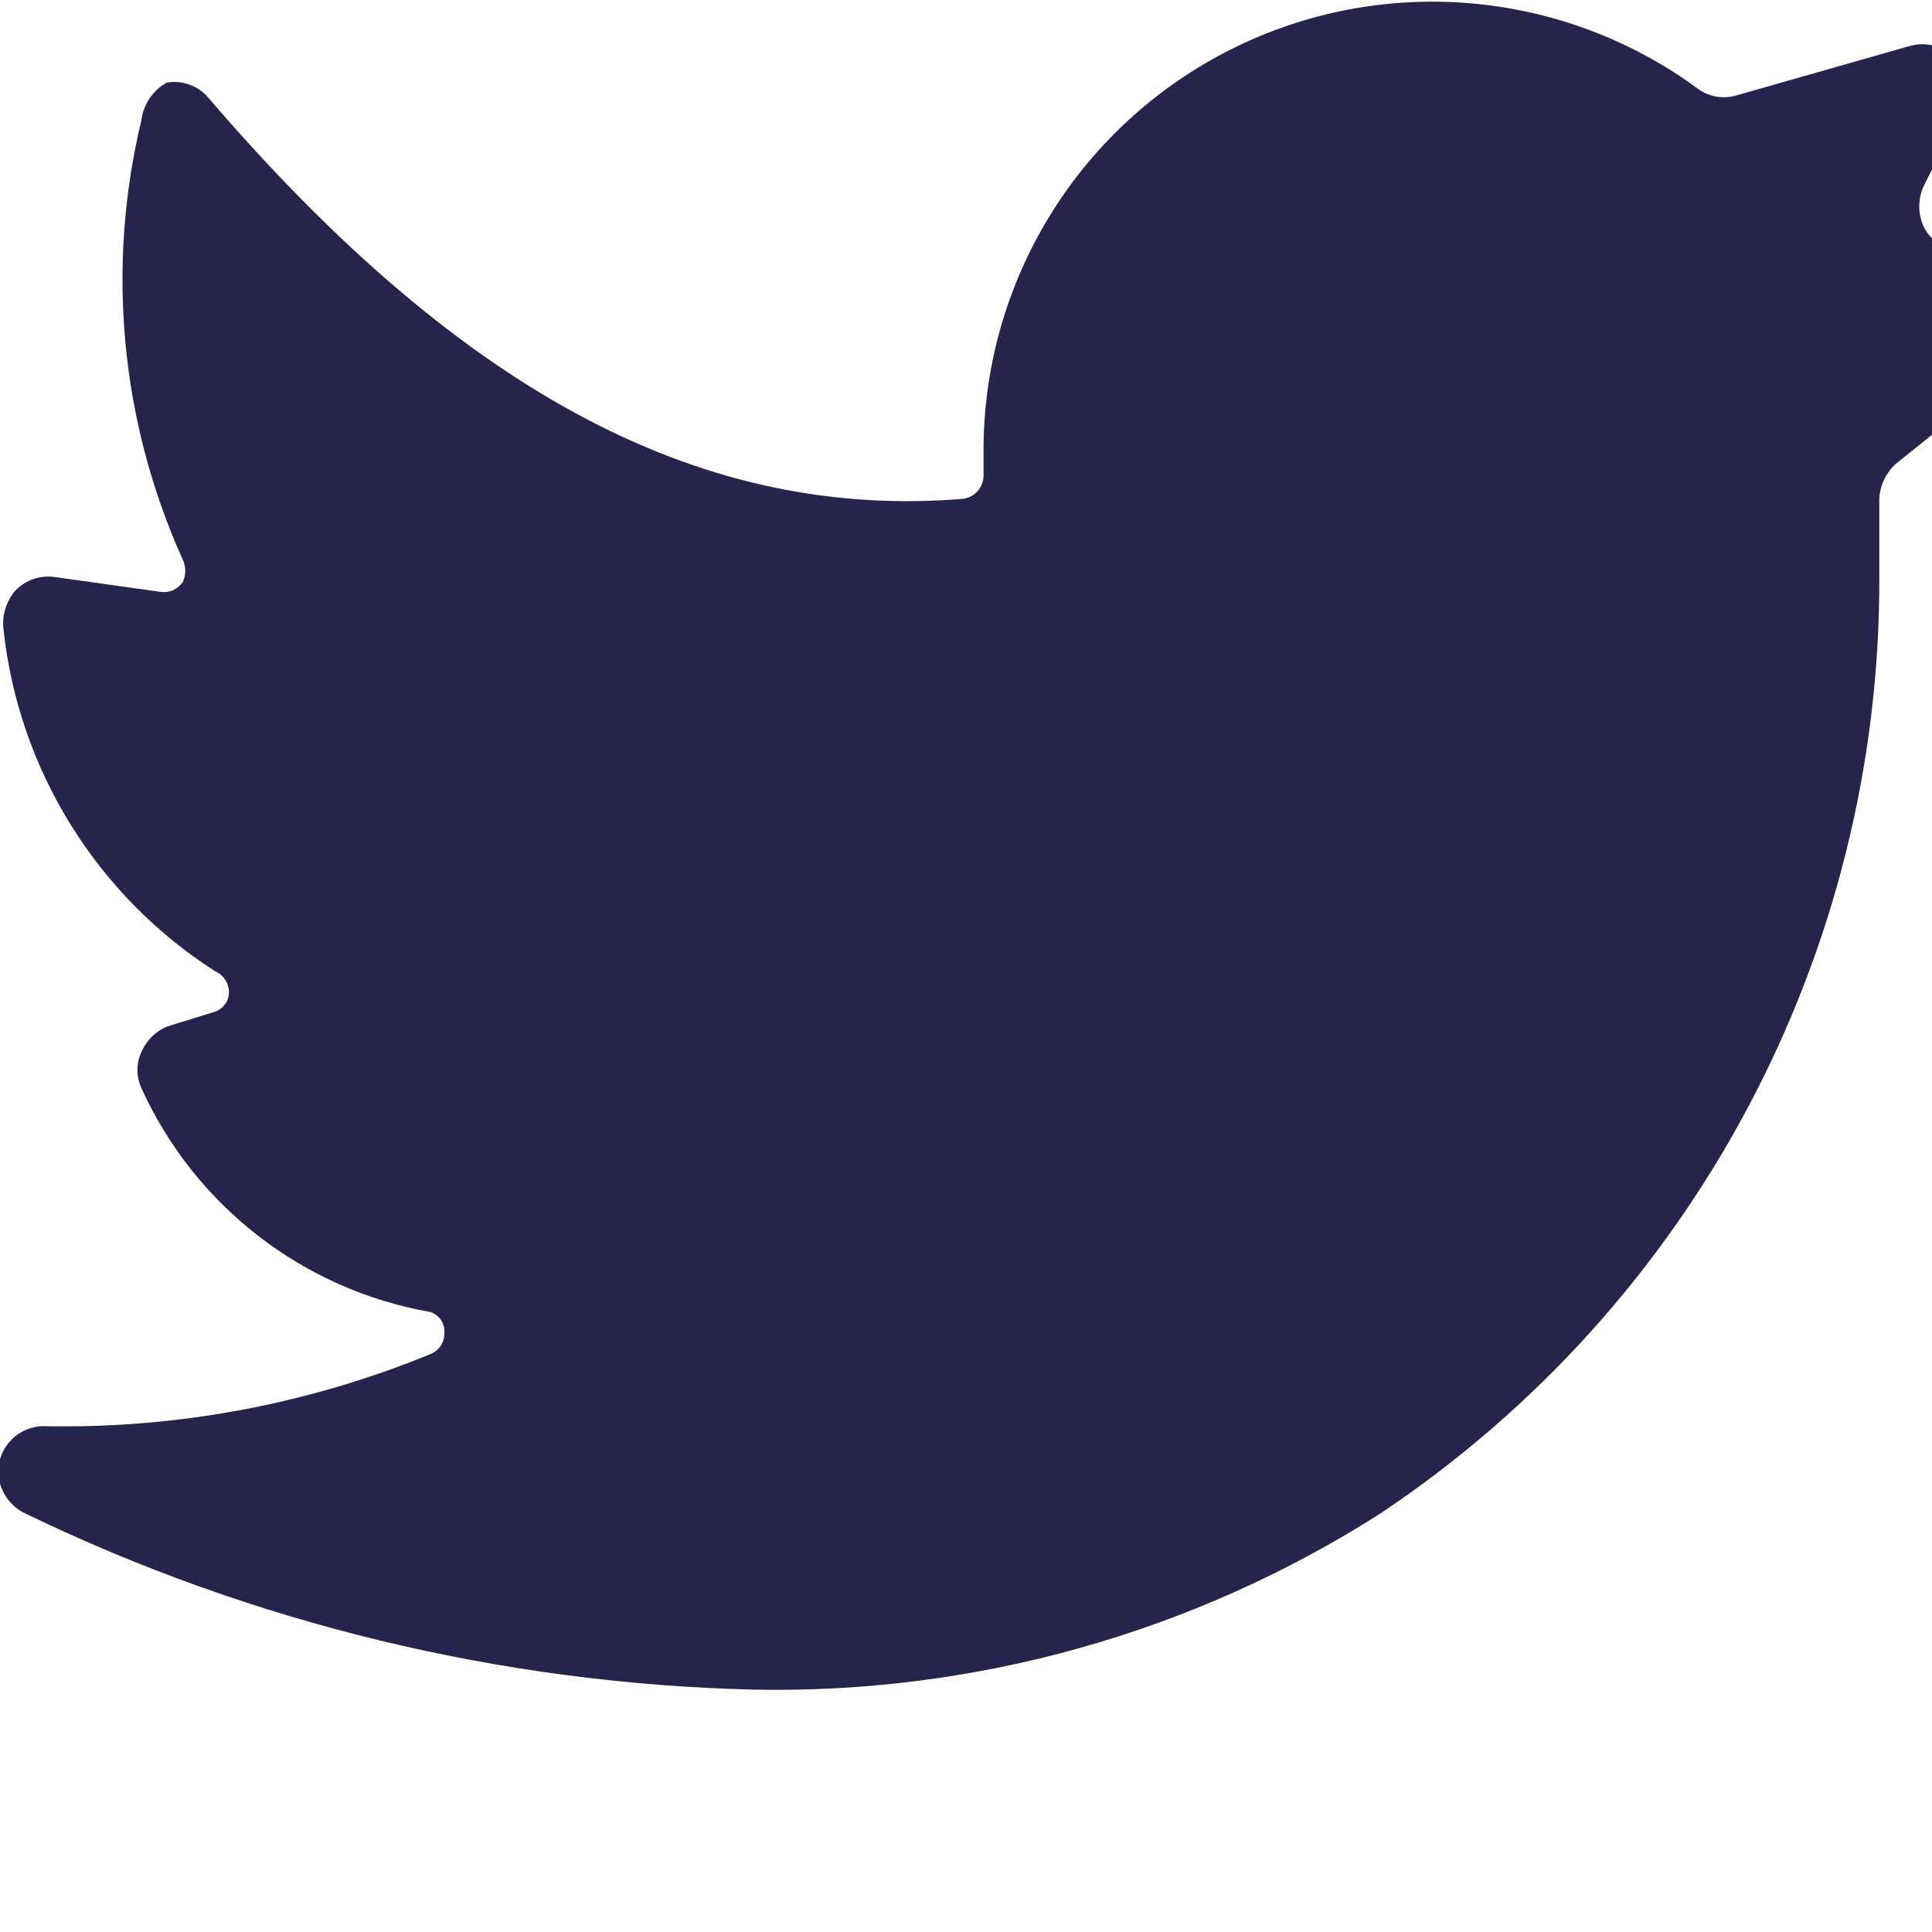
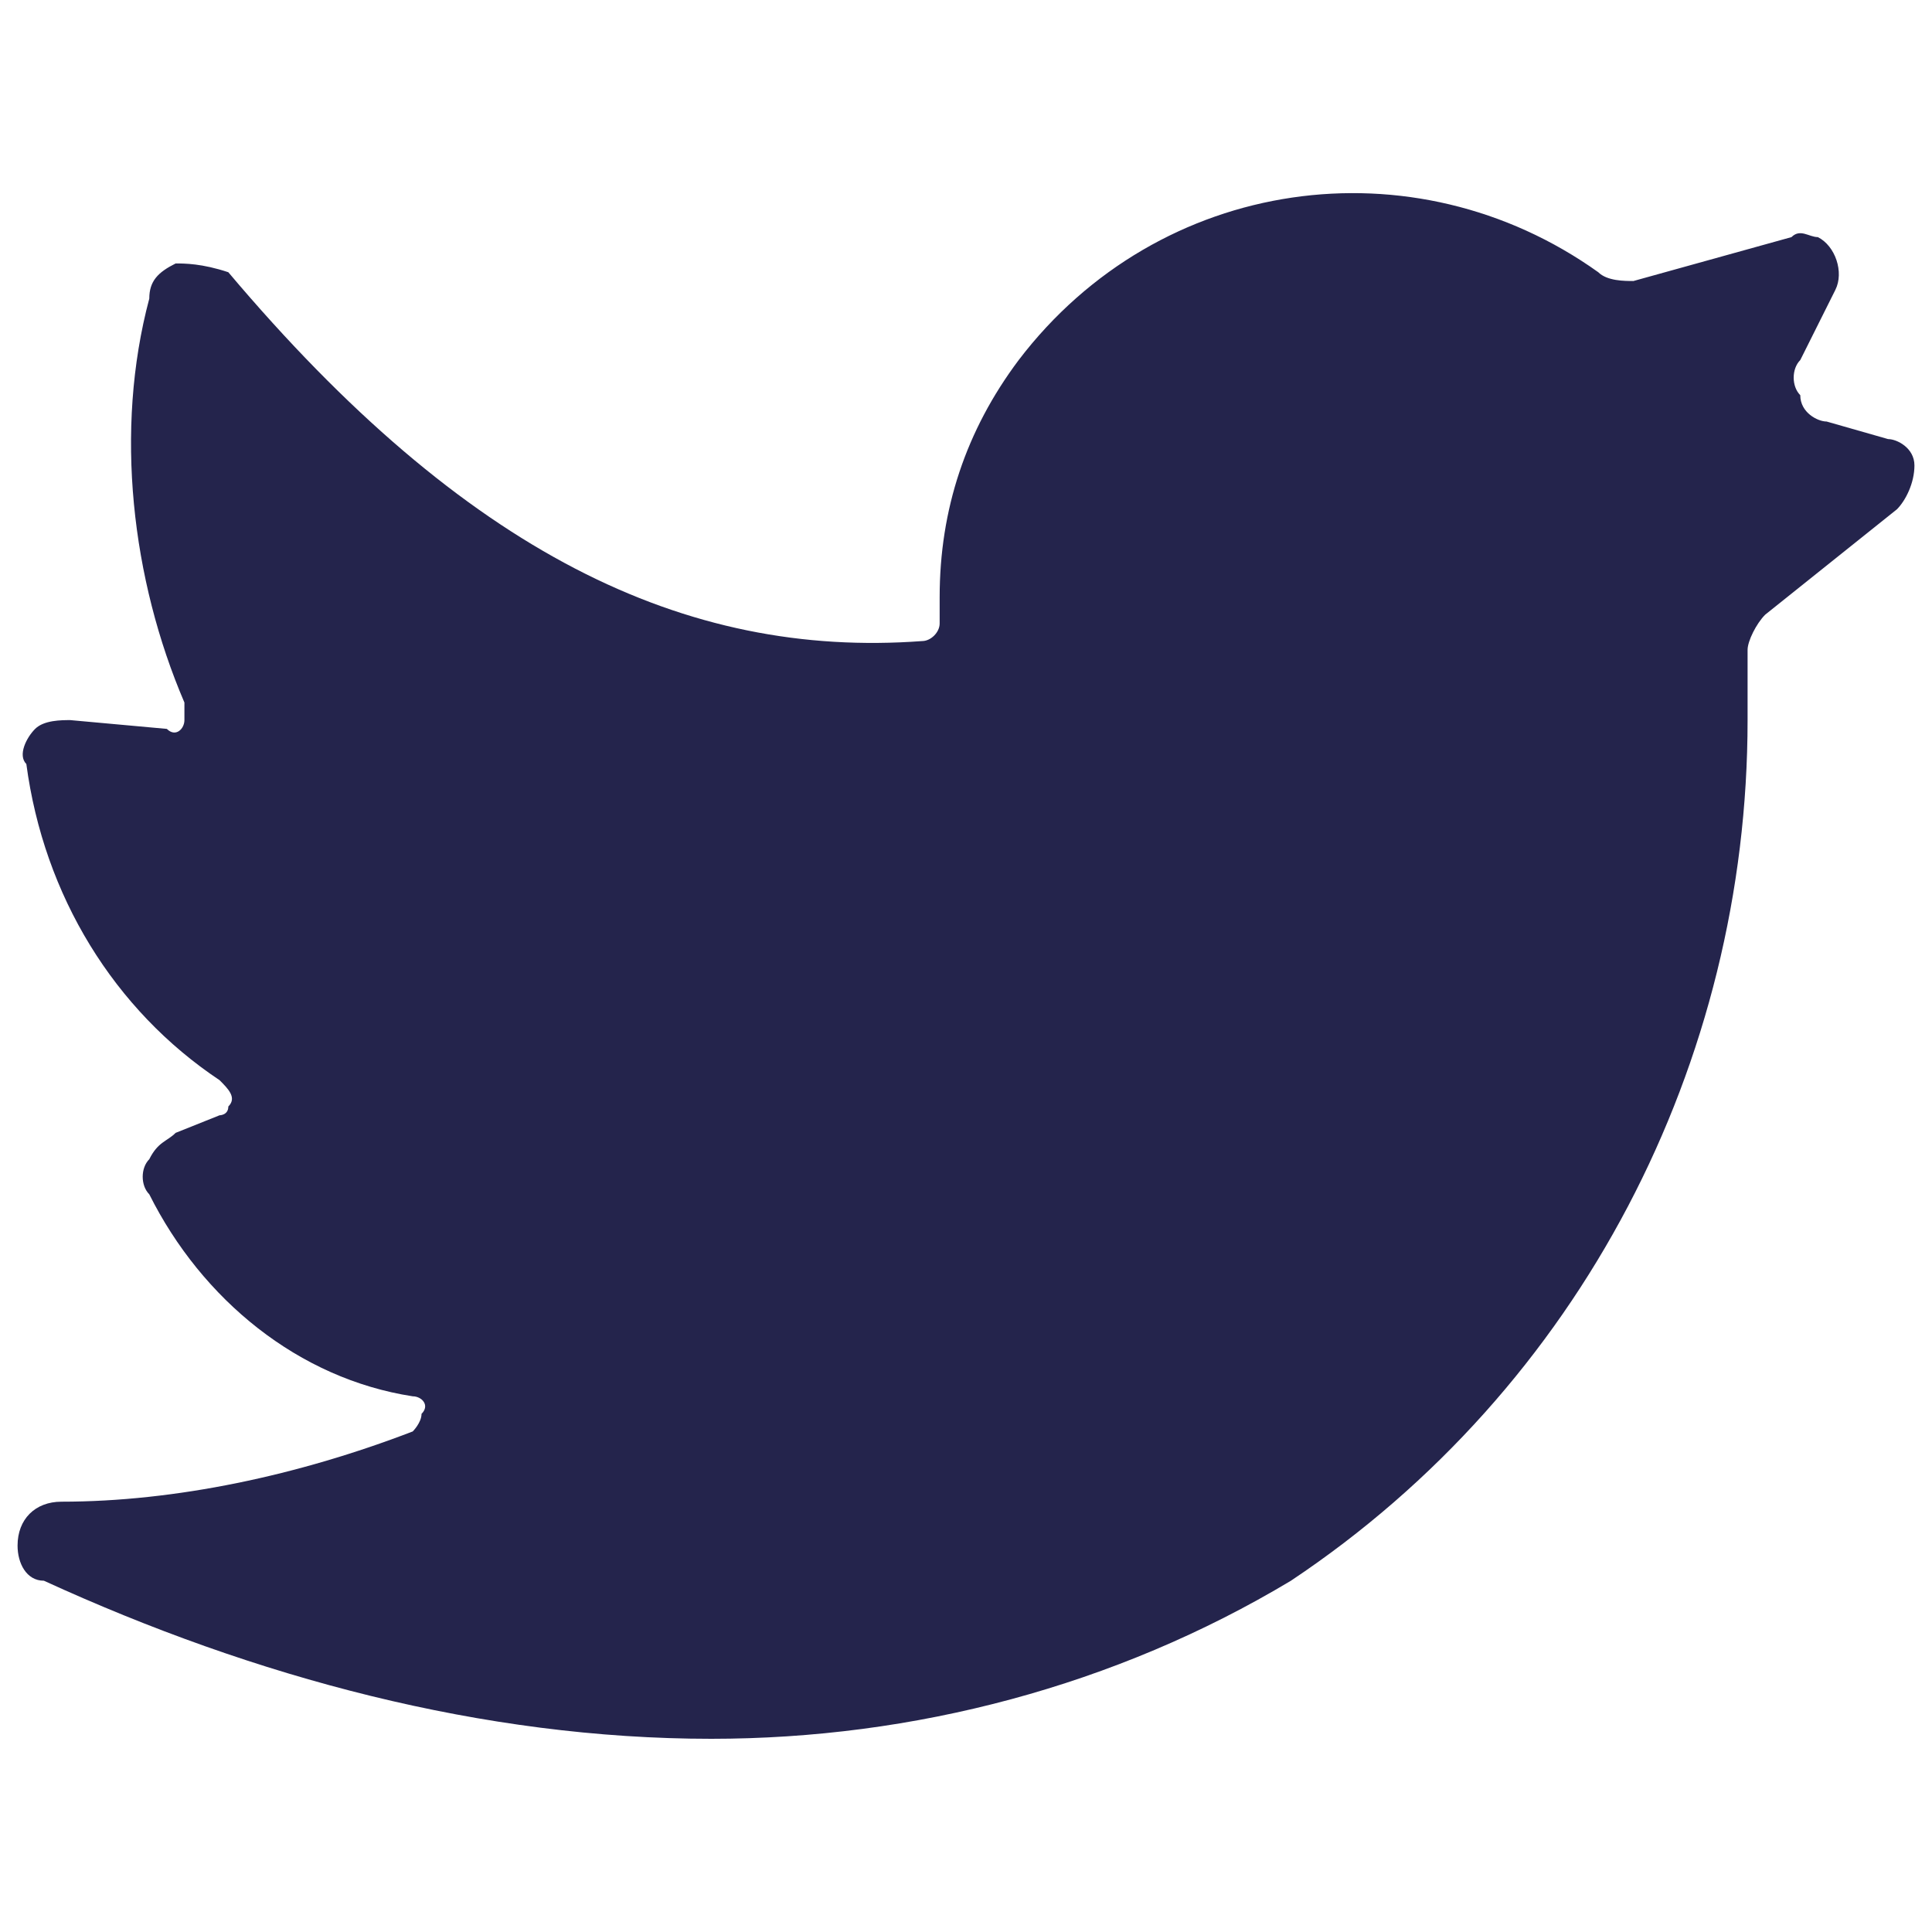
- <svg xmlns="http://www.w3.org/2000/svg" viewBox="0 0 22 22">
-   <path d="M23.36,5.88a.52.52,0,0,0,.17-.51A.51.51,0,0,0,23.15,5l-.8-.2A.54.54,0,0,1,22,4.51a.56.56,0,0,1,0-.44l.45-.9a.51.51,0,0,0-.59-.71l-2,.57a.5.5,0,0,1-.44-.09A5.11,5.11,0,0,0,11.3,7v.36a.27.27,0,0,1-.23.26c-2.91.24-5.65-1.13-8.6-4.57A.51.51,0,0,0,2,2.88a.57.57,0,0,0-.29.43,7.75,7.75,0,0,0,.47,5,.3.3,0,0,1,0,.26.26.26,0,0,1-.25.11L.72,8.51a.52.52,0,0,0-.44.15.57.57,0,0,0-.14.45A5.3,5.3,0,0,0,2.55,13a.26.26,0,0,1,.14.33.25.25,0,0,1-.14.13L2,13.63a.55.55,0,0,0-.29.29.49.49,0,0,0,0,.41A4.46,4.46,0,0,0,5,16.88a.23.23,0,0,1,.16.24.25.25,0,0,1-.16.24,11,11,0,0,1-4.4.82.52.52,0,0,0-.52.52h0a.54.54,0,0,0,.32.48,20.17,20.17,0,0,0,8.28,2,12.8,12.8,0,0,0,7.13-2A12.77,12.77,0,0,0,21.5,8.51v-.9a.58.58,0,0,1,.19-.39Z" transform="translate(-0.1 -1.94)" fill="#24244c" />
+ <svg xmlns="http://www.w3.org/2000/svg" version="1.1" id="Ebene_1" x="0px" y="0px" viewBox="0 0 22 22" style="enable-background:new 0 0 22 22;" xml:space="preserve">
+   <style type="text/css">
+ 	.st0{fill:#24244C;}
+ </style>
+   <path class="st0" d="M21.6,5.8c0.1-0.1,0.2-0.3,0.2-0.5c0-0.2-0.2-0.3-0.3-0.3l-0.7-0.2c-0.1,0-0.3-0.1-0.3-0.3  c-0.1-0.1-0.1-0.3,0-0.4l0.4-0.8c0.1-0.2,0-0.5-0.2-0.6c-0.1,0-0.2-0.1-0.3,0l-1.8,0.5c-0.1,0-0.3,0-0.4-0.1c-2.1-1.5-5-1.1-6.6,1  c-0.6,0.8-0.9,1.7-0.9,2.7v0.3c0,0.1-0.1,0.2-0.2,0.2c-2.7,0.2-5.2-1-7.9-4.2C2.3,3,2.1,3,2,3C1.8,3.1,1.7,3.2,1.7,3.4  C1.3,4.9,1.5,6.6,2.1,8c0,0.1,0,0.2,0,0.2C2.1,8.3,2,8.4,1.9,8.3L0.8,8.2c-0.1,0-0.3,0-0.4,0.1C0.3,8.4,0.2,8.6,0.3,8.7  c0.2,1.5,1,2.8,2.2,3.6c0.1,0.1,0.2,0.2,0.1,0.3c0,0.1-0.1,0.1-0.1,0.1L2,12.9c-0.1,0.1-0.2,0.1-0.3,0.3c-0.1,0.1-0.1,0.3,0,0.4  c0.6,1.2,1.7,2.1,3,2.3c0.1,0,0.2,0.1,0.1,0.2c0,0.1-0.1,0.2-0.1,0.2c-1.3,0.5-2.7,0.8-4,0.8c-0.3,0-0.5,0.2-0.5,0.5c0,0,0,0,0,0  l0,0c0,0.2,0.1,0.4,0.3,0.4c2.4,1.1,5,1.8,7.6,1.8c2.3,0,4.6-0.6,6.6-1.8c3.3-2.2,5.2-5.9,5.2-9.8V7.4c0-0.1,0.1-0.3,0.2-0.4  L21.6,5.8z" />
</svg>
